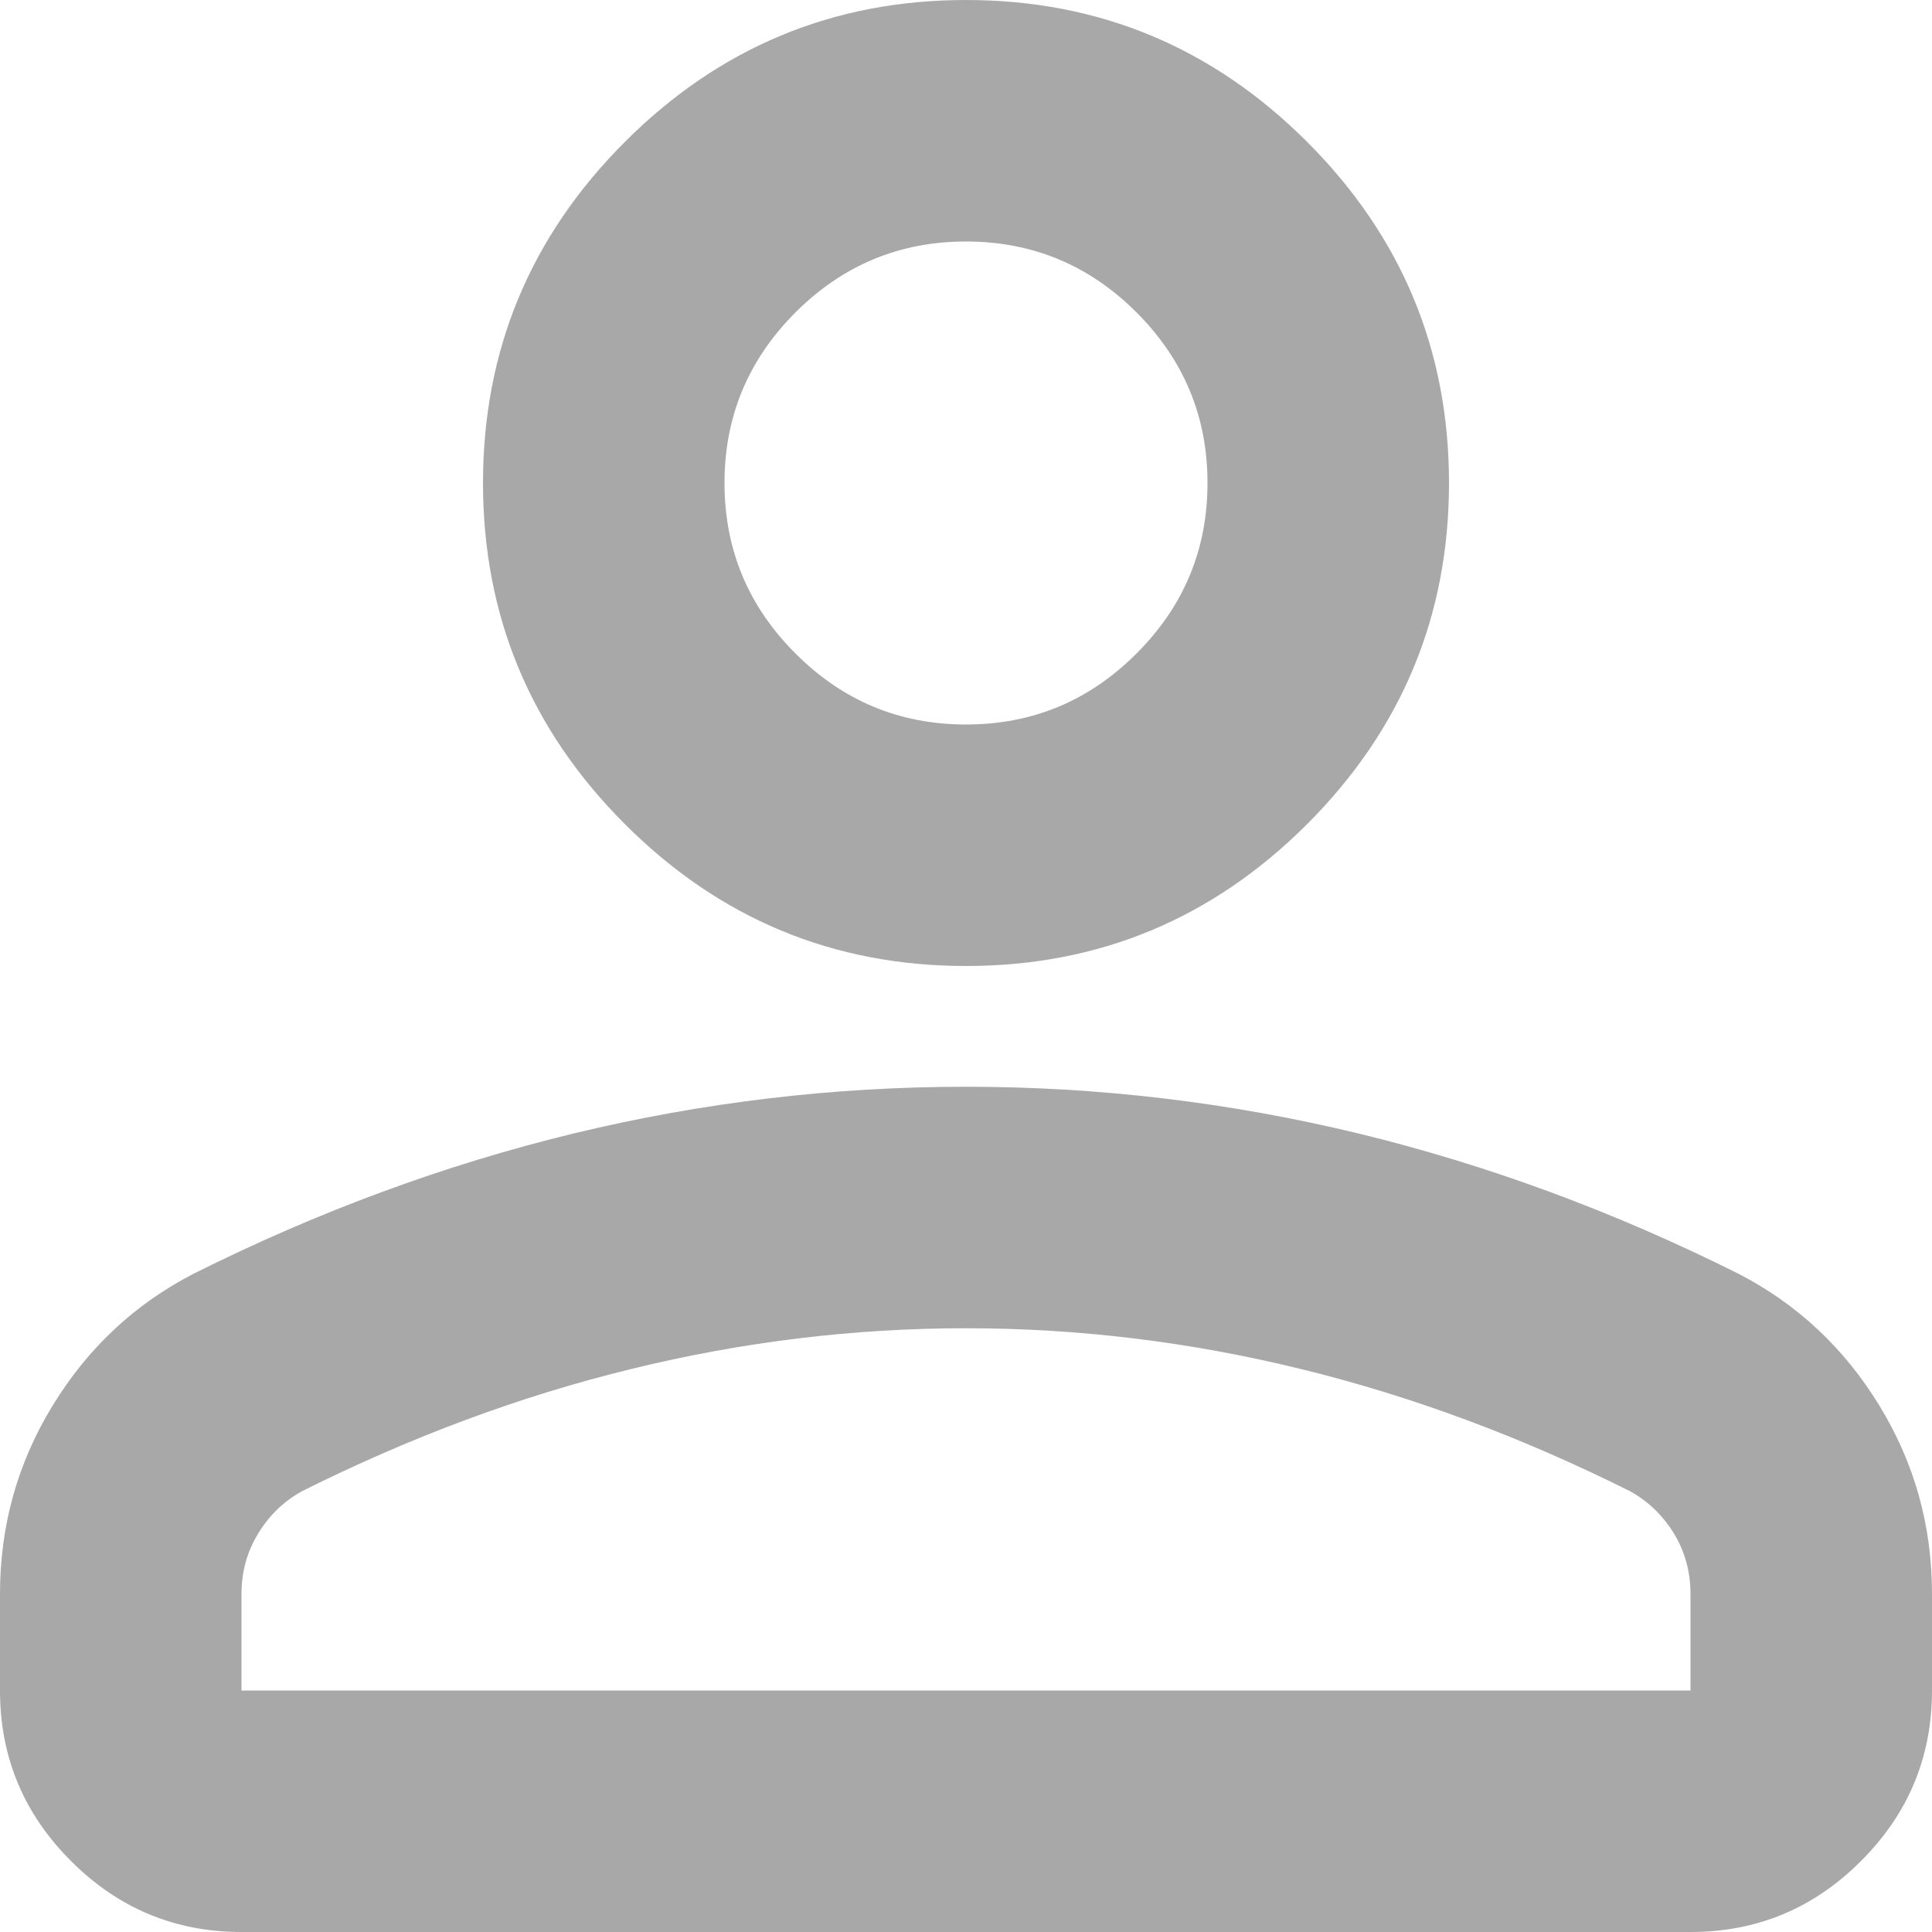
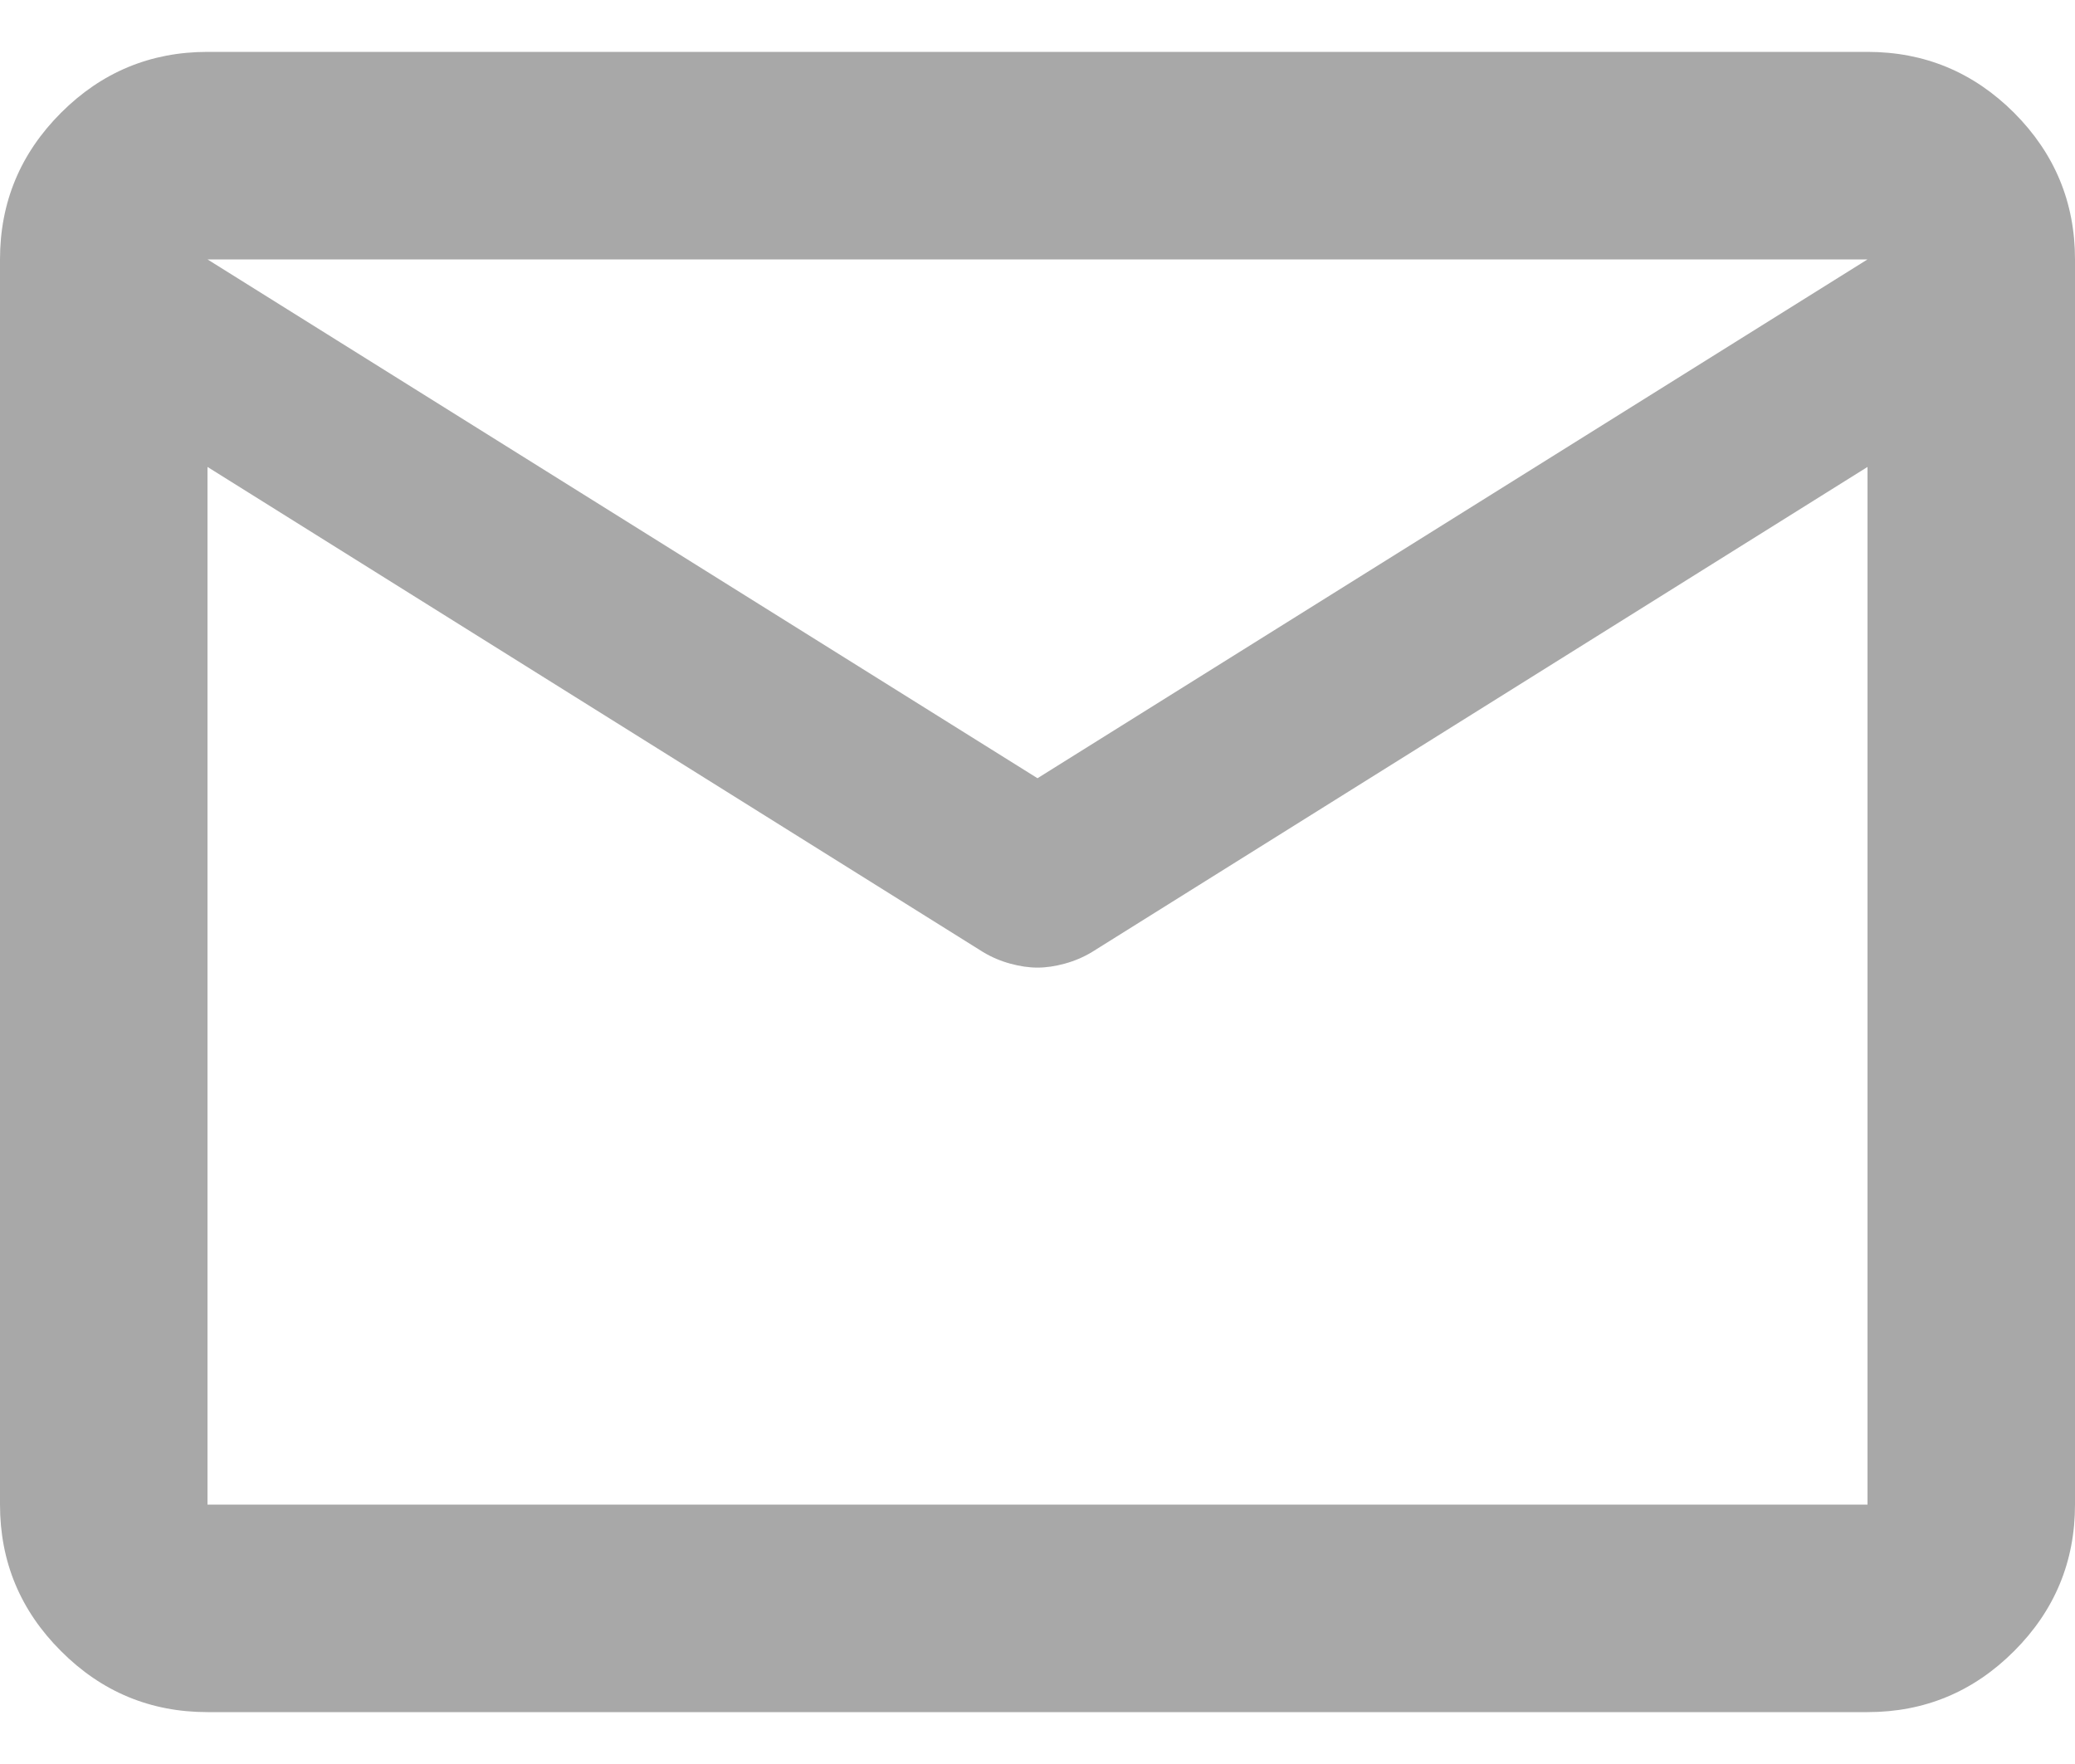
- <svg xmlns="http://www.w3.org/2000/svg" width="16" height="16" viewBox="0 0 16 16" fill="none">
-   <path d="M8 8C6.9 8 5.958 7.608 5.175 6.825C4.392 6.042 4 5.1 4 4C4 2.9 4.392 1.958 5.175 1.175C5.958 0.392 6.9 0 8 0C9.1 0 10.042 0.392 10.825 1.175C11.608 1.958 12 2.9 12 4C12 5.1 11.608 6.042 10.825 6.825C10.042 7.608 9.1 8 8 8ZM14 16H2C1.45 16 0.979 15.804 0.588 15.412C0.196 15.021 0 14.55 0 14V13.2C0 12.633 0.146 12.113 0.438 11.637C0.729 11.162 1.117 10.8 1.6 10.55C2.633 10.033 3.683 9.646 4.75 9.387C5.817 9.129 6.9 9 8 9C9.1 9 10.183 9.129 11.25 9.387C12.317 9.646 13.367 10.033 14.4 10.55C14.883 10.8 15.271 11.162 15.562 11.637C15.854 12.113 16 12.633 16 13.2V14C16 14.55 15.804 15.021 15.412 15.412C15.021 15.804 14.55 16 14 16ZM2 14H14V13.2C14 13.017 13.954 12.85 13.863 12.7C13.771 12.55 13.65 12.433 13.5 12.35C12.6 11.9 11.692 11.562 10.775 11.338C9.858 11.113 8.933 11 8 11C7.067 11 6.142 11.113 5.225 11.338C4.308 11.562 3.4 11.9 2.5 12.35C2.35 12.433 2.229 12.55 2.138 12.7C2.046 12.85 2 13.017 2 13.2V14ZM8 6C8.55 6 9.021 5.804 9.412 5.412C9.804 5.021 10 4.55 10 4C10 3.45 9.804 2.979 9.412 2.587C9.021 2.196 8.55 2 8 2C7.45 2 6.979 2.196 6.588 2.587C6.196 2.979 6 3.45 6 4C6 4.55 6.196 5.021 6.588 5.412C6.979 5.804 7.45 6 8 6Z" fill="#A8A8A8" />
+ <svg xmlns="http://www.w3.org/2000/svg" width="20" height="17" viewBox="0 0 20 17" fill="none">
+   <path d="M2 16.5C1.45 16.5 0.979 16.304 0.588 15.912C0.196 15.521 0 15.05 0 14.5V2.5C0 1.95 0.196 1.479 0.588 1.087C0.979 0.696 1.45 0.5 2 0.5H18C18.55 0.5 19.021 0.696 19.413 1.087C19.804 1.479 20 1.95 20 2.5V14.5C20 15.05 19.804 15.521 19.413 15.912C19.021 16.304 18.55 16.5 18 16.5H2ZM18 4.5L10.525 9.175C10.442 9.225 10.354 9.262 10.262 9.287C10.171 9.312 10.083 9.325 10 9.325C9.917 9.325 9.829 9.312 9.738 9.287C9.646 9.262 9.558 9.225 9.475 9.175L2 4.5V14.5H18V4.5ZM10 7.5L18 2.5H2L10 7.5ZM2 4.75V3.275V3.3V3.288V4.75Z" fill="#A8A8A8" />
</svg>
